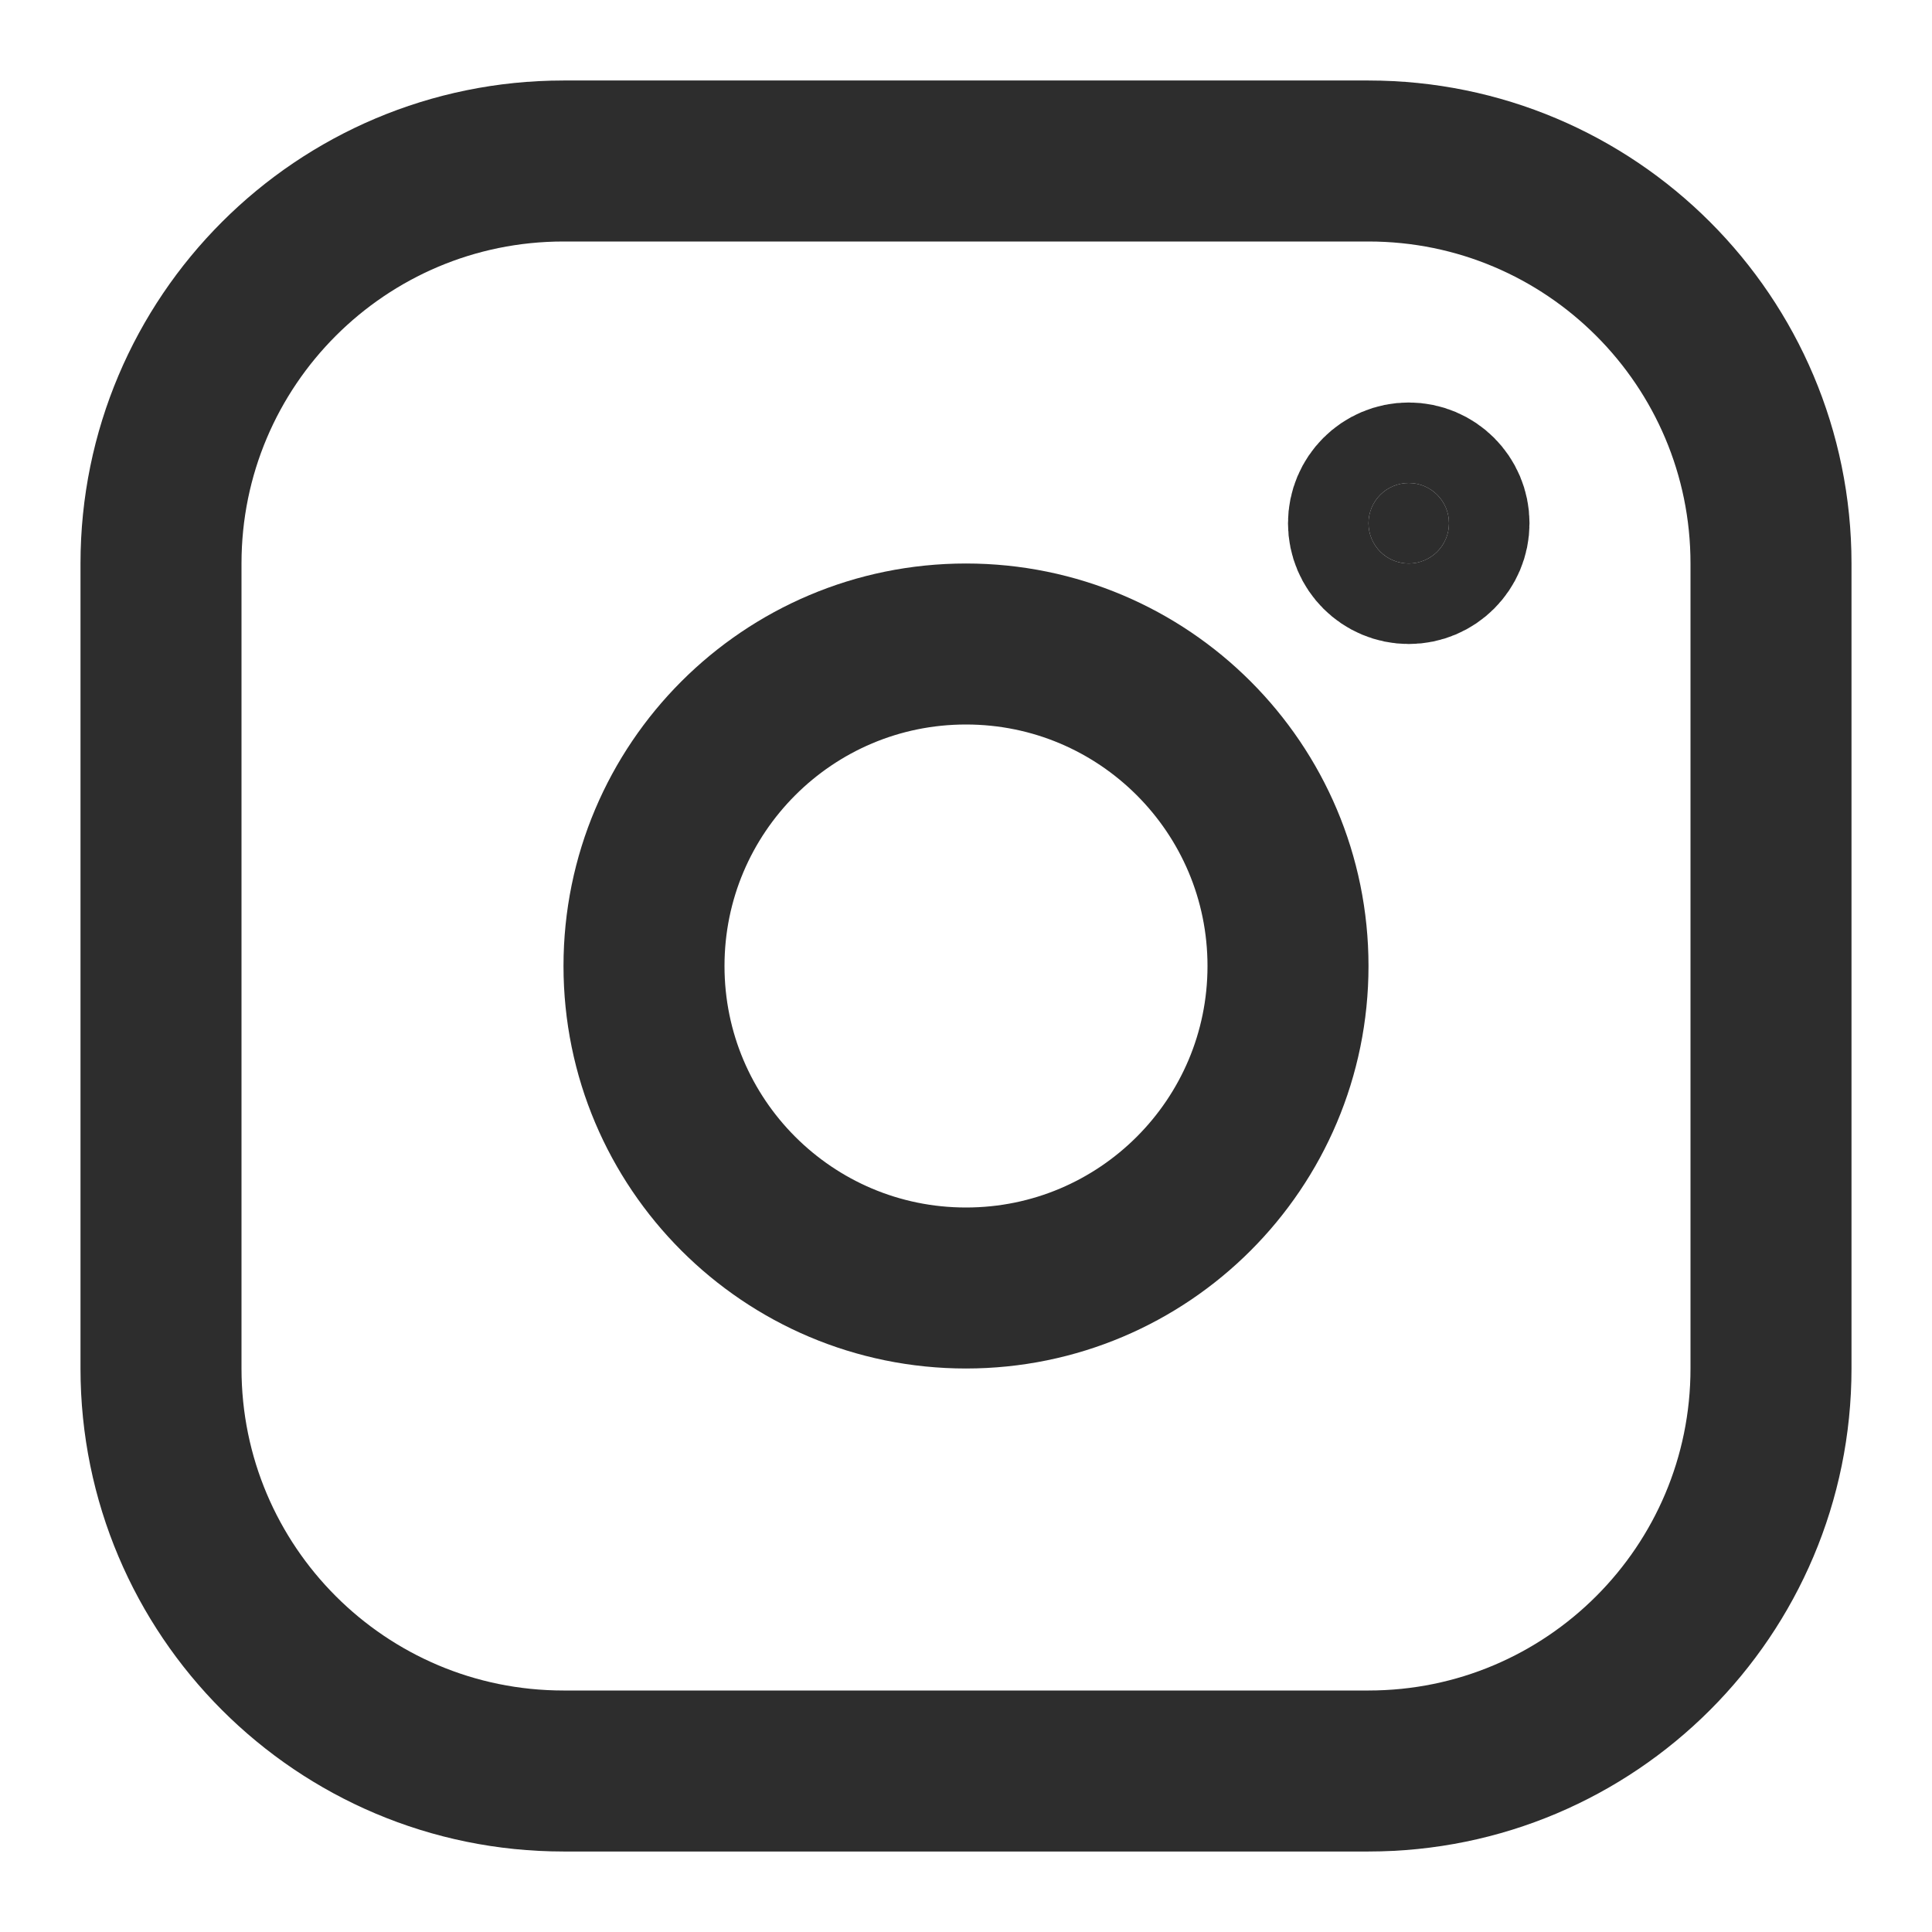
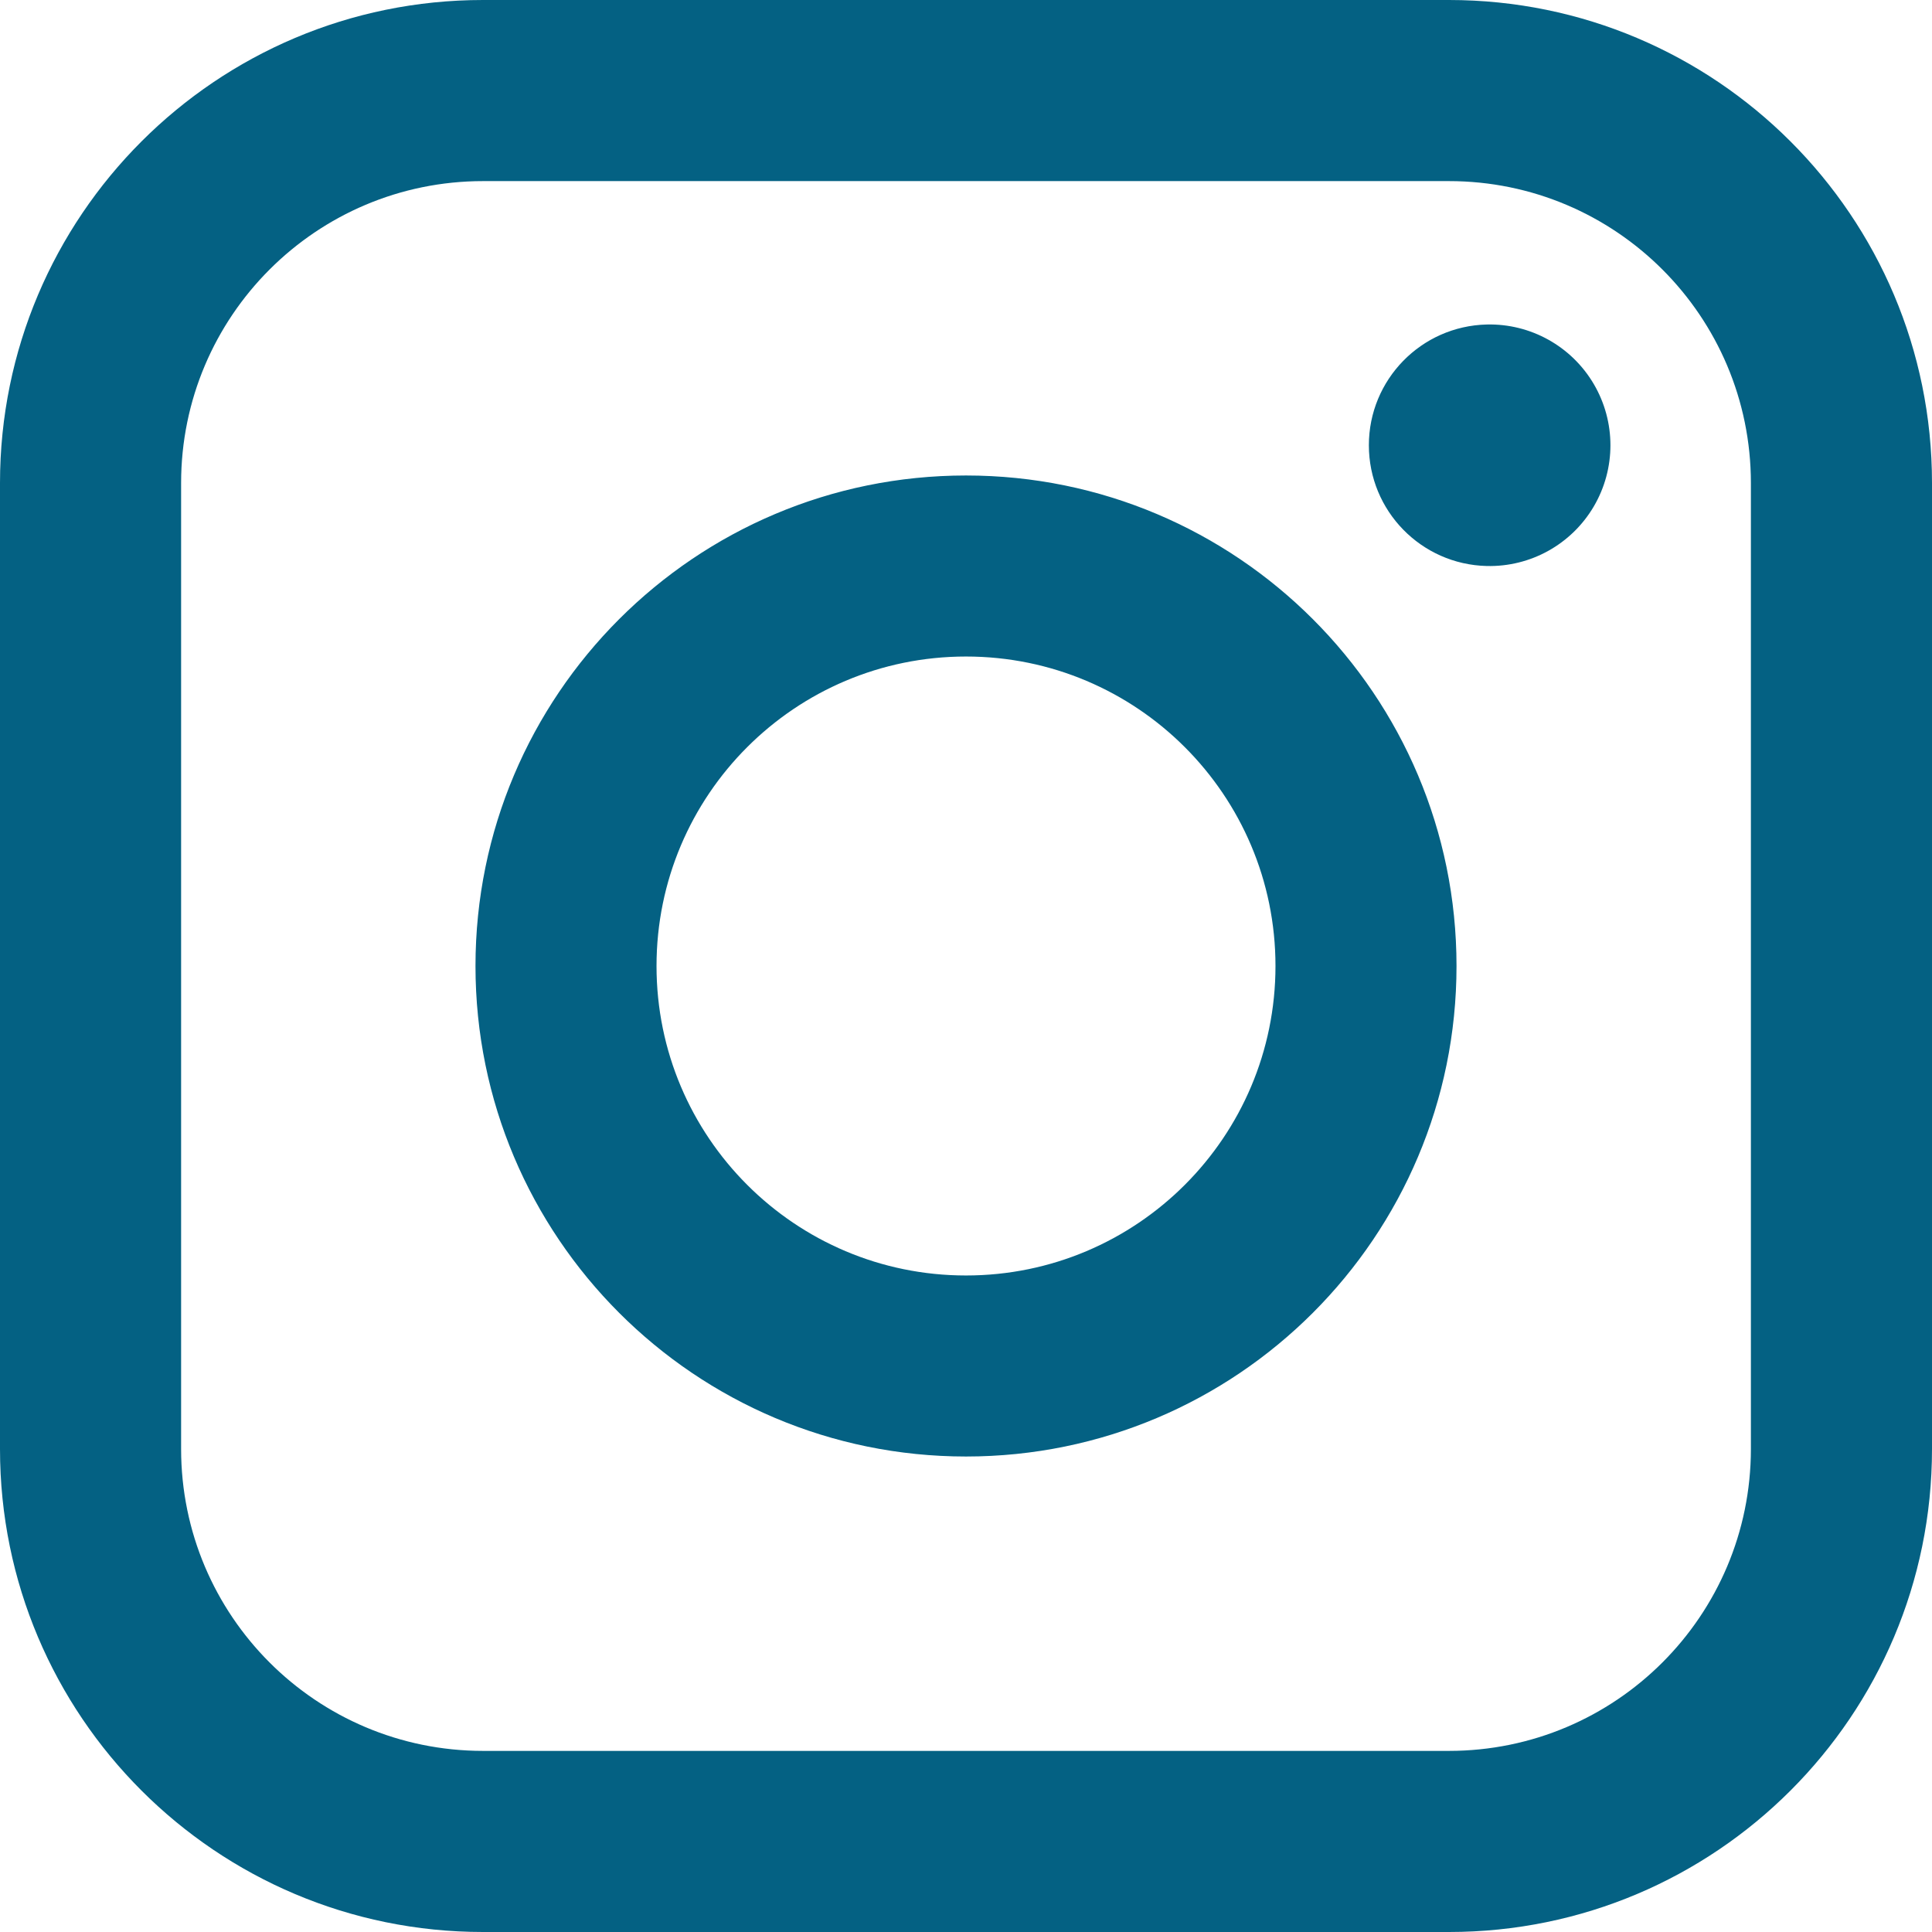
- <svg xmlns="http://www.w3.org/2000/svg" viewBox="0 0 24 24" fill="none" stroke="#2d2d2d" stroke-width="2" stroke-linecap="round" stroke-linejoin="round">
-   <rect x="2" y="2" width="20" height="20" rx="5" />
-   <circle cx="12" cy="12" r="4" />
-   <circle cx="17.5" cy="6.5" r="0.5" fill="#2d2d2d" />
+ <svg xmlns="http://www.w3.org/2000/svg" width="27" height="27" viewBox="0 0 27 27">
+   <path fill="#046183" d="M20.25 0A6.75 6.75 0 0 1 27 6.75v13.5A6.75 6.75 0 0 1 20.25 27H6.75A6.75 6.75 0 0 1 0 20.25V6.75A6.75 6.75 0 0 1 6.75 0Zm0 2.531H6.75A4.22 4.22 0 0 0 2.531 6.75v13.5a4.22 4.22 0 0 0 4.219 4.219h13.5a4.22 4.22 0 0 0 4.219-4.219V6.75a4.22 4.22 0 0 0-4.219-4.219M13.5 6.645a6.855 6.855 0 1 1 0 13.71 6.855 6.855 0 0 1 0-13.71m0 2.53a4.324 4.324 0 1 0 0 8.65 4.324 4.324 0 0 0 0-8.65m7.277-4.64a1.688 1.688 0 1 1 0 3.375 1.688 1.688 0 0 1 0-3.375" />
</svg>
